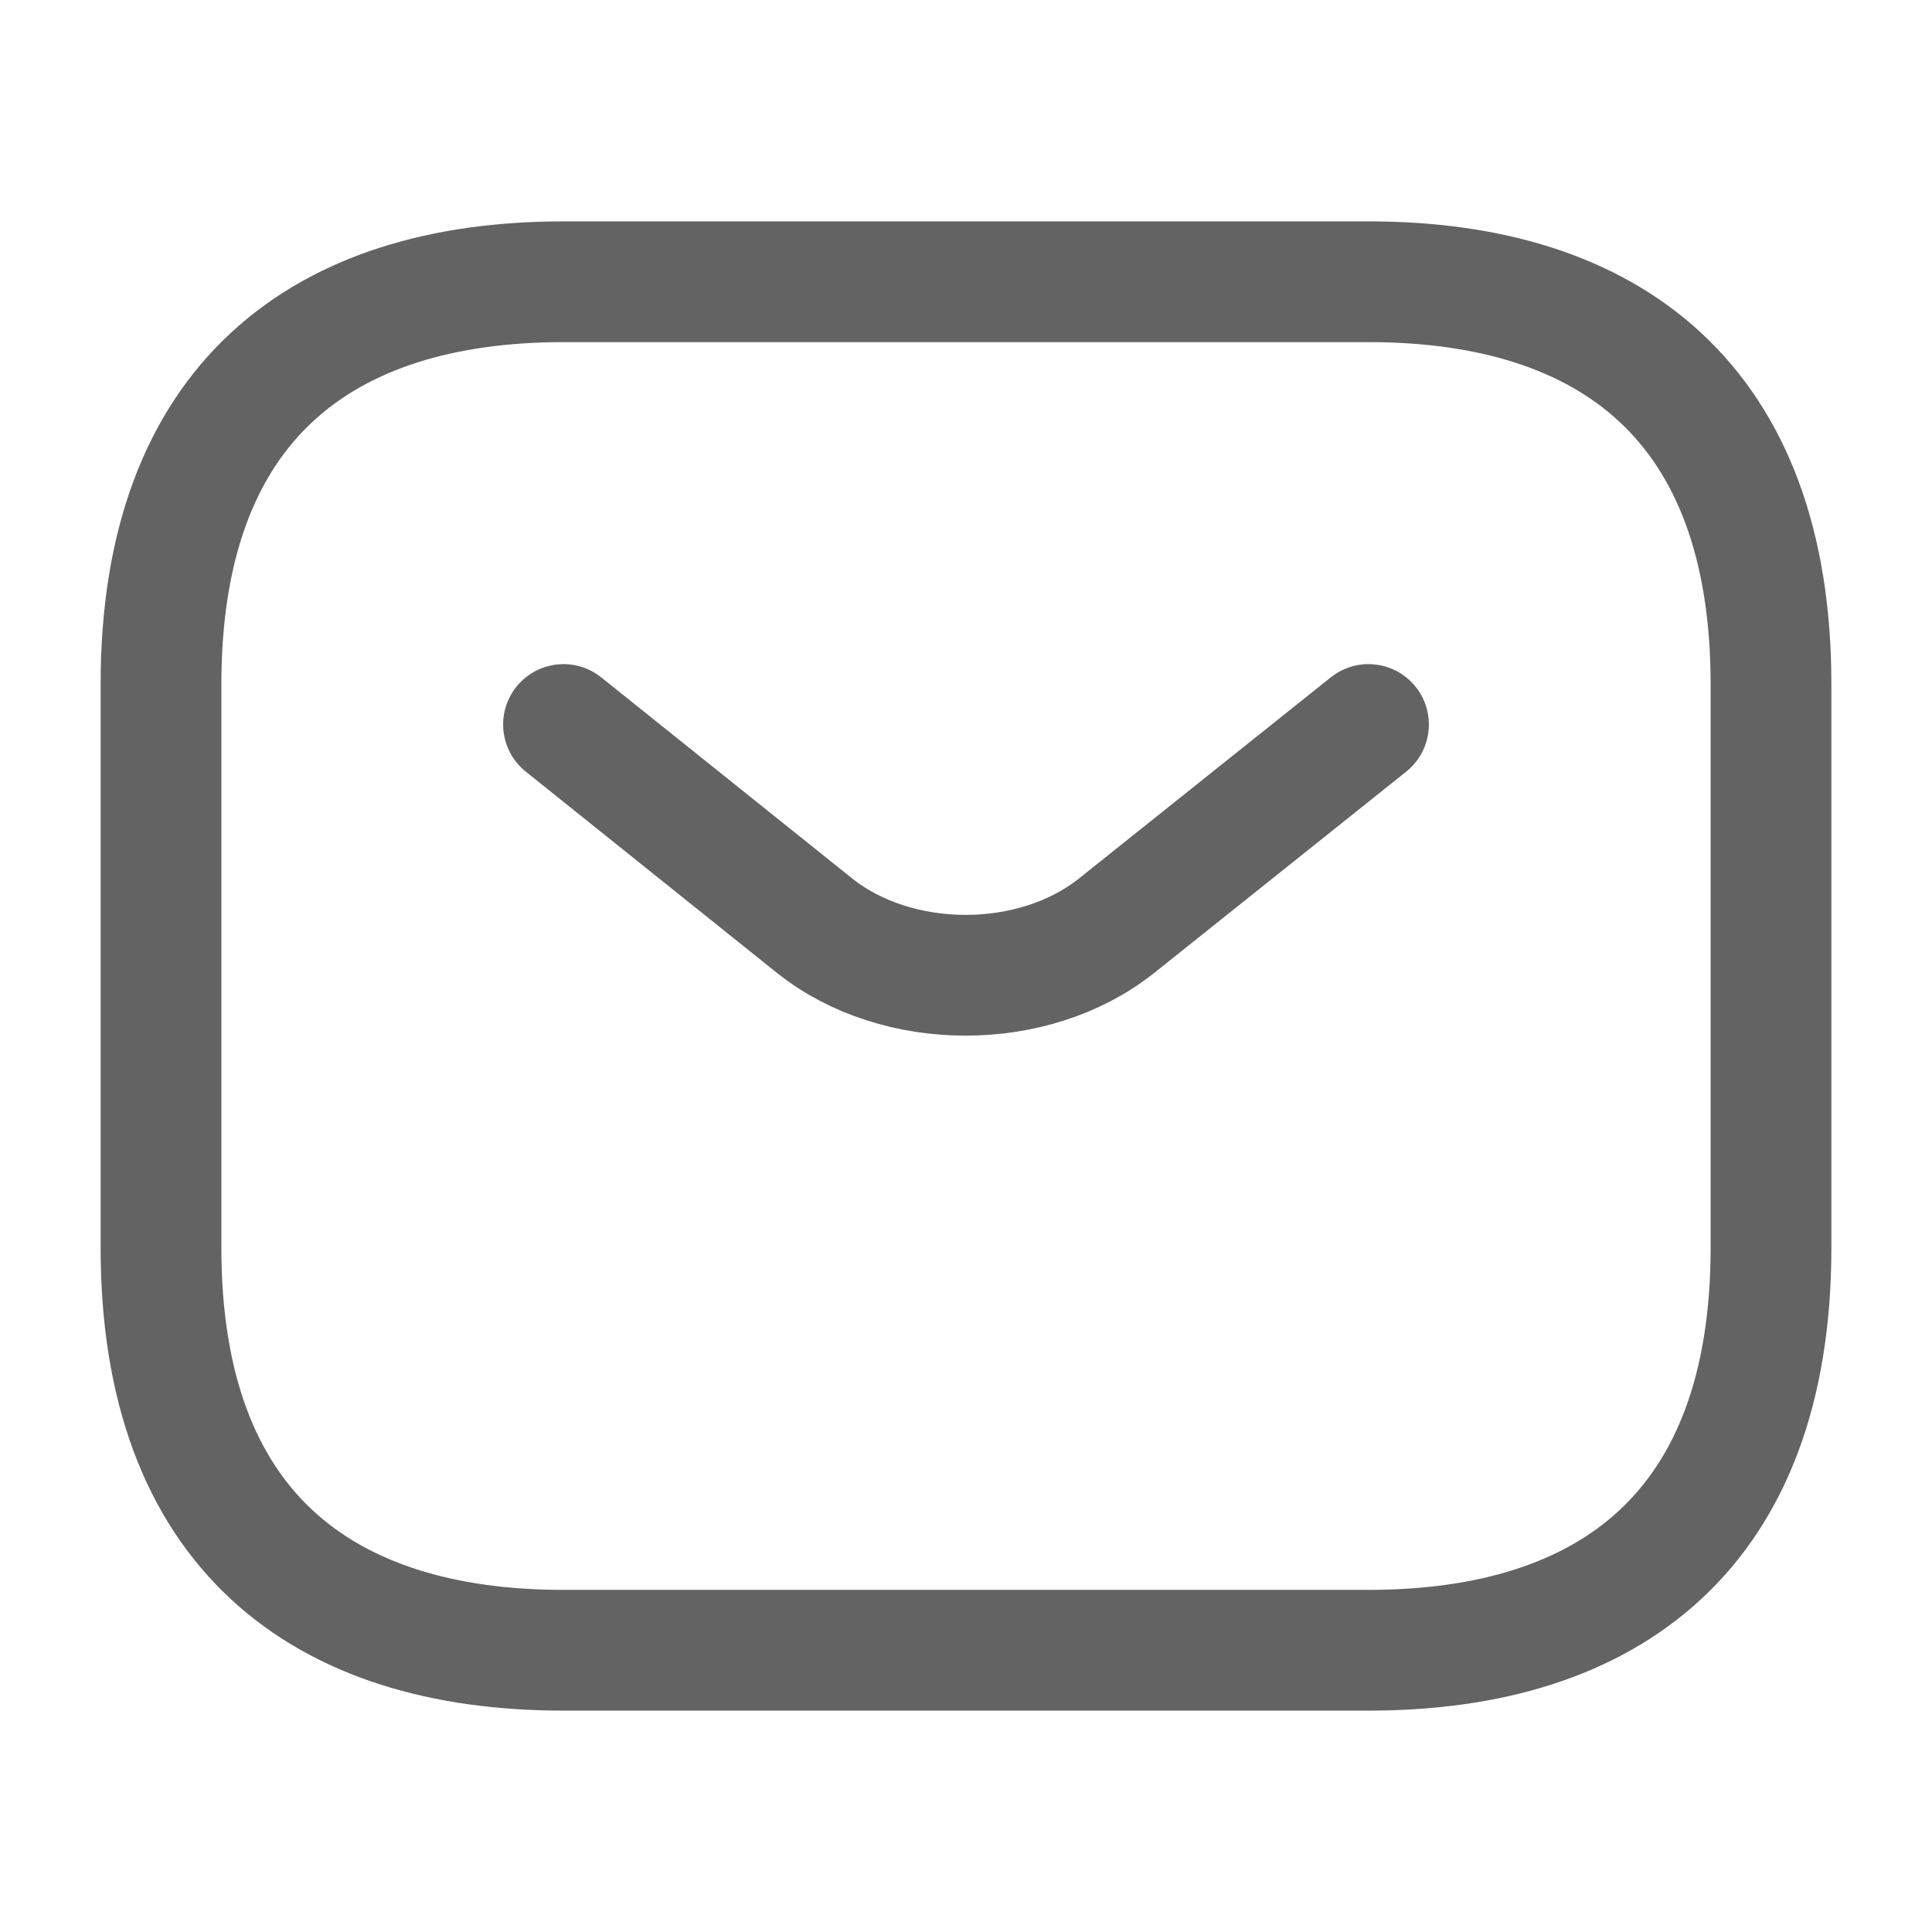
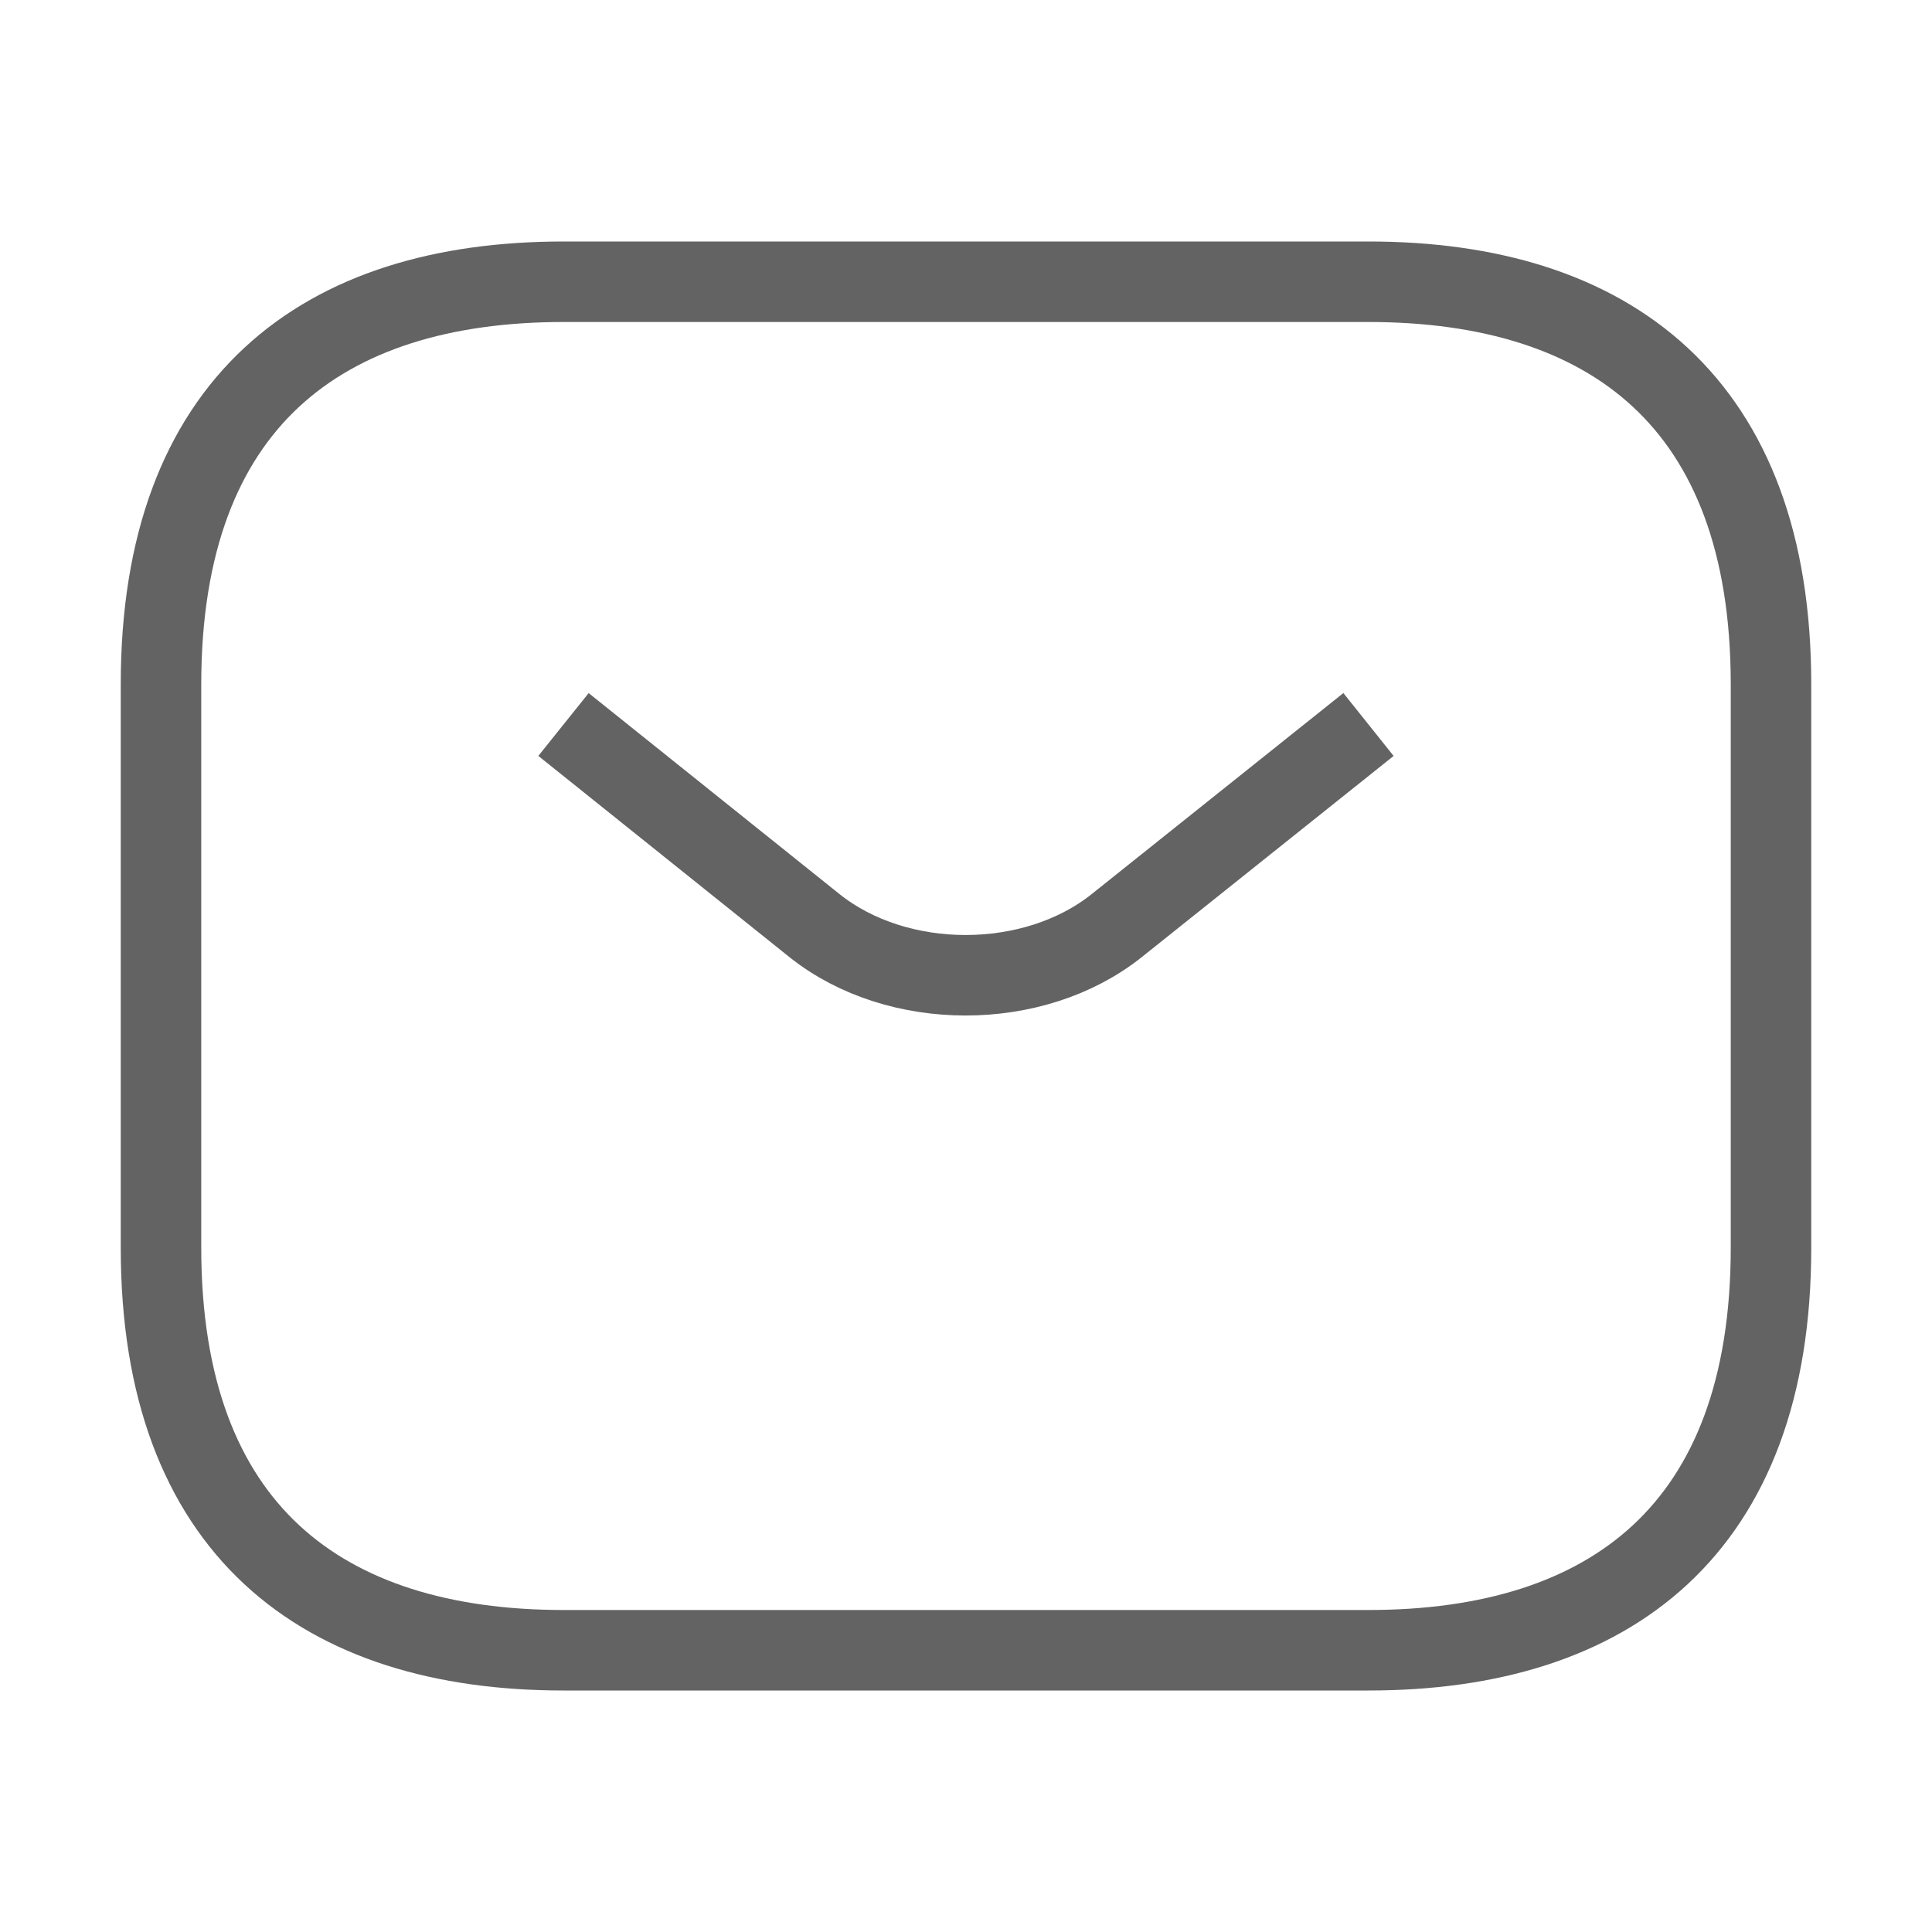
<svg xmlns="http://www.w3.org/2000/svg" width="24" height="24" viewBox="0 0 24 24" fill="none">
-   <path d="M7 20.5C4 20.5 2 19 2 15.5V8.5C2 5 4 3.5 7 3.5H17C20 3.5 22 5 22 8.5V15.5C22 19 20 20.5 17 20.5H7Z" stroke="#636363" stroke-width="1.5" stroke-linecap="round" stroke-linejoin="round" />
-   <path d="M17 9L13.87 11.5C12.84 12.32 11.15 12.32 10.12 11.5L7 9" stroke="#636363" stroke-width="1.5" stroke-linecap="round" stroke-linejoin="round" />
+   <path d="M7 20.5C4 20.5 2 19 2 15.5V8.5C2 5 4 3.5 7 3.5H17C20 3.5 22 5 22 8.5V15.5C22 19 20 20.5 17 20.5H7Z" stroke="#636363" strokeWidth="1.5" strokeLinecap="round" strokeLinejoin="round" />
+   <path d="M17 9L13.87 11.5C12.84 12.32 11.15 12.32 10.12 11.5L7 9" stroke="#636363" strokeWidth="1.5" strokeLinecap="round" strokeLinejoin="round" />
</svg>
